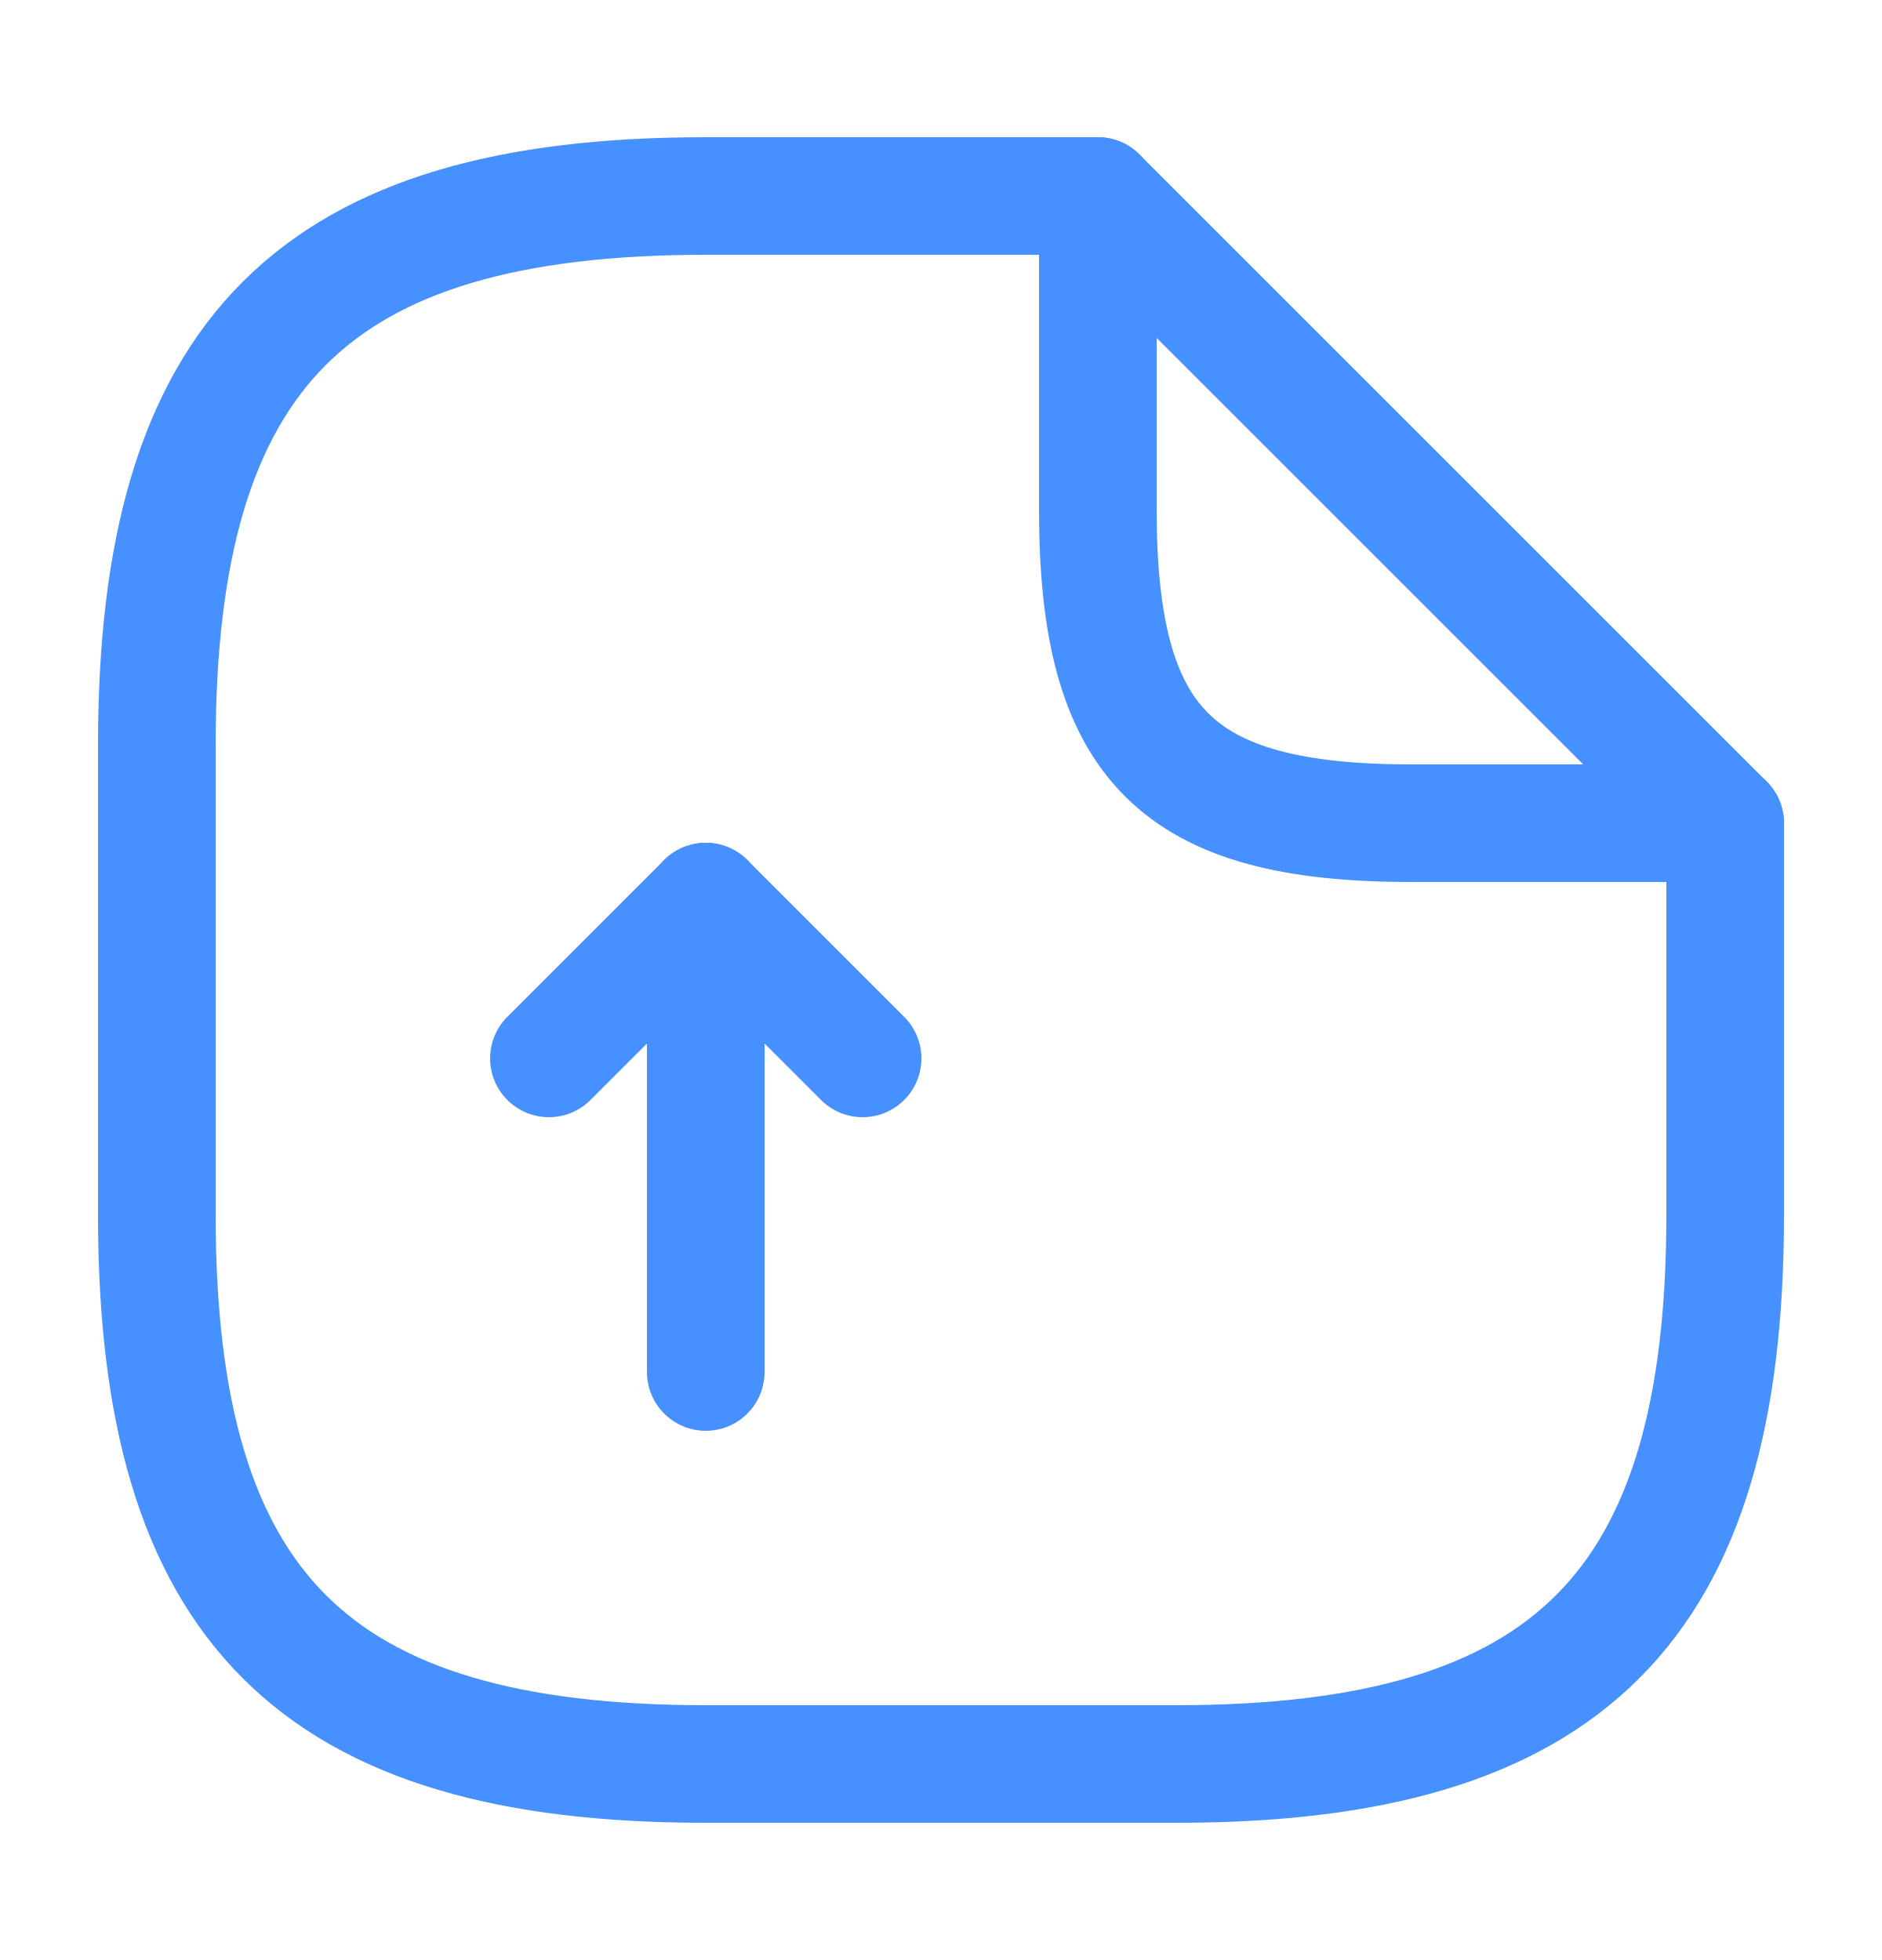
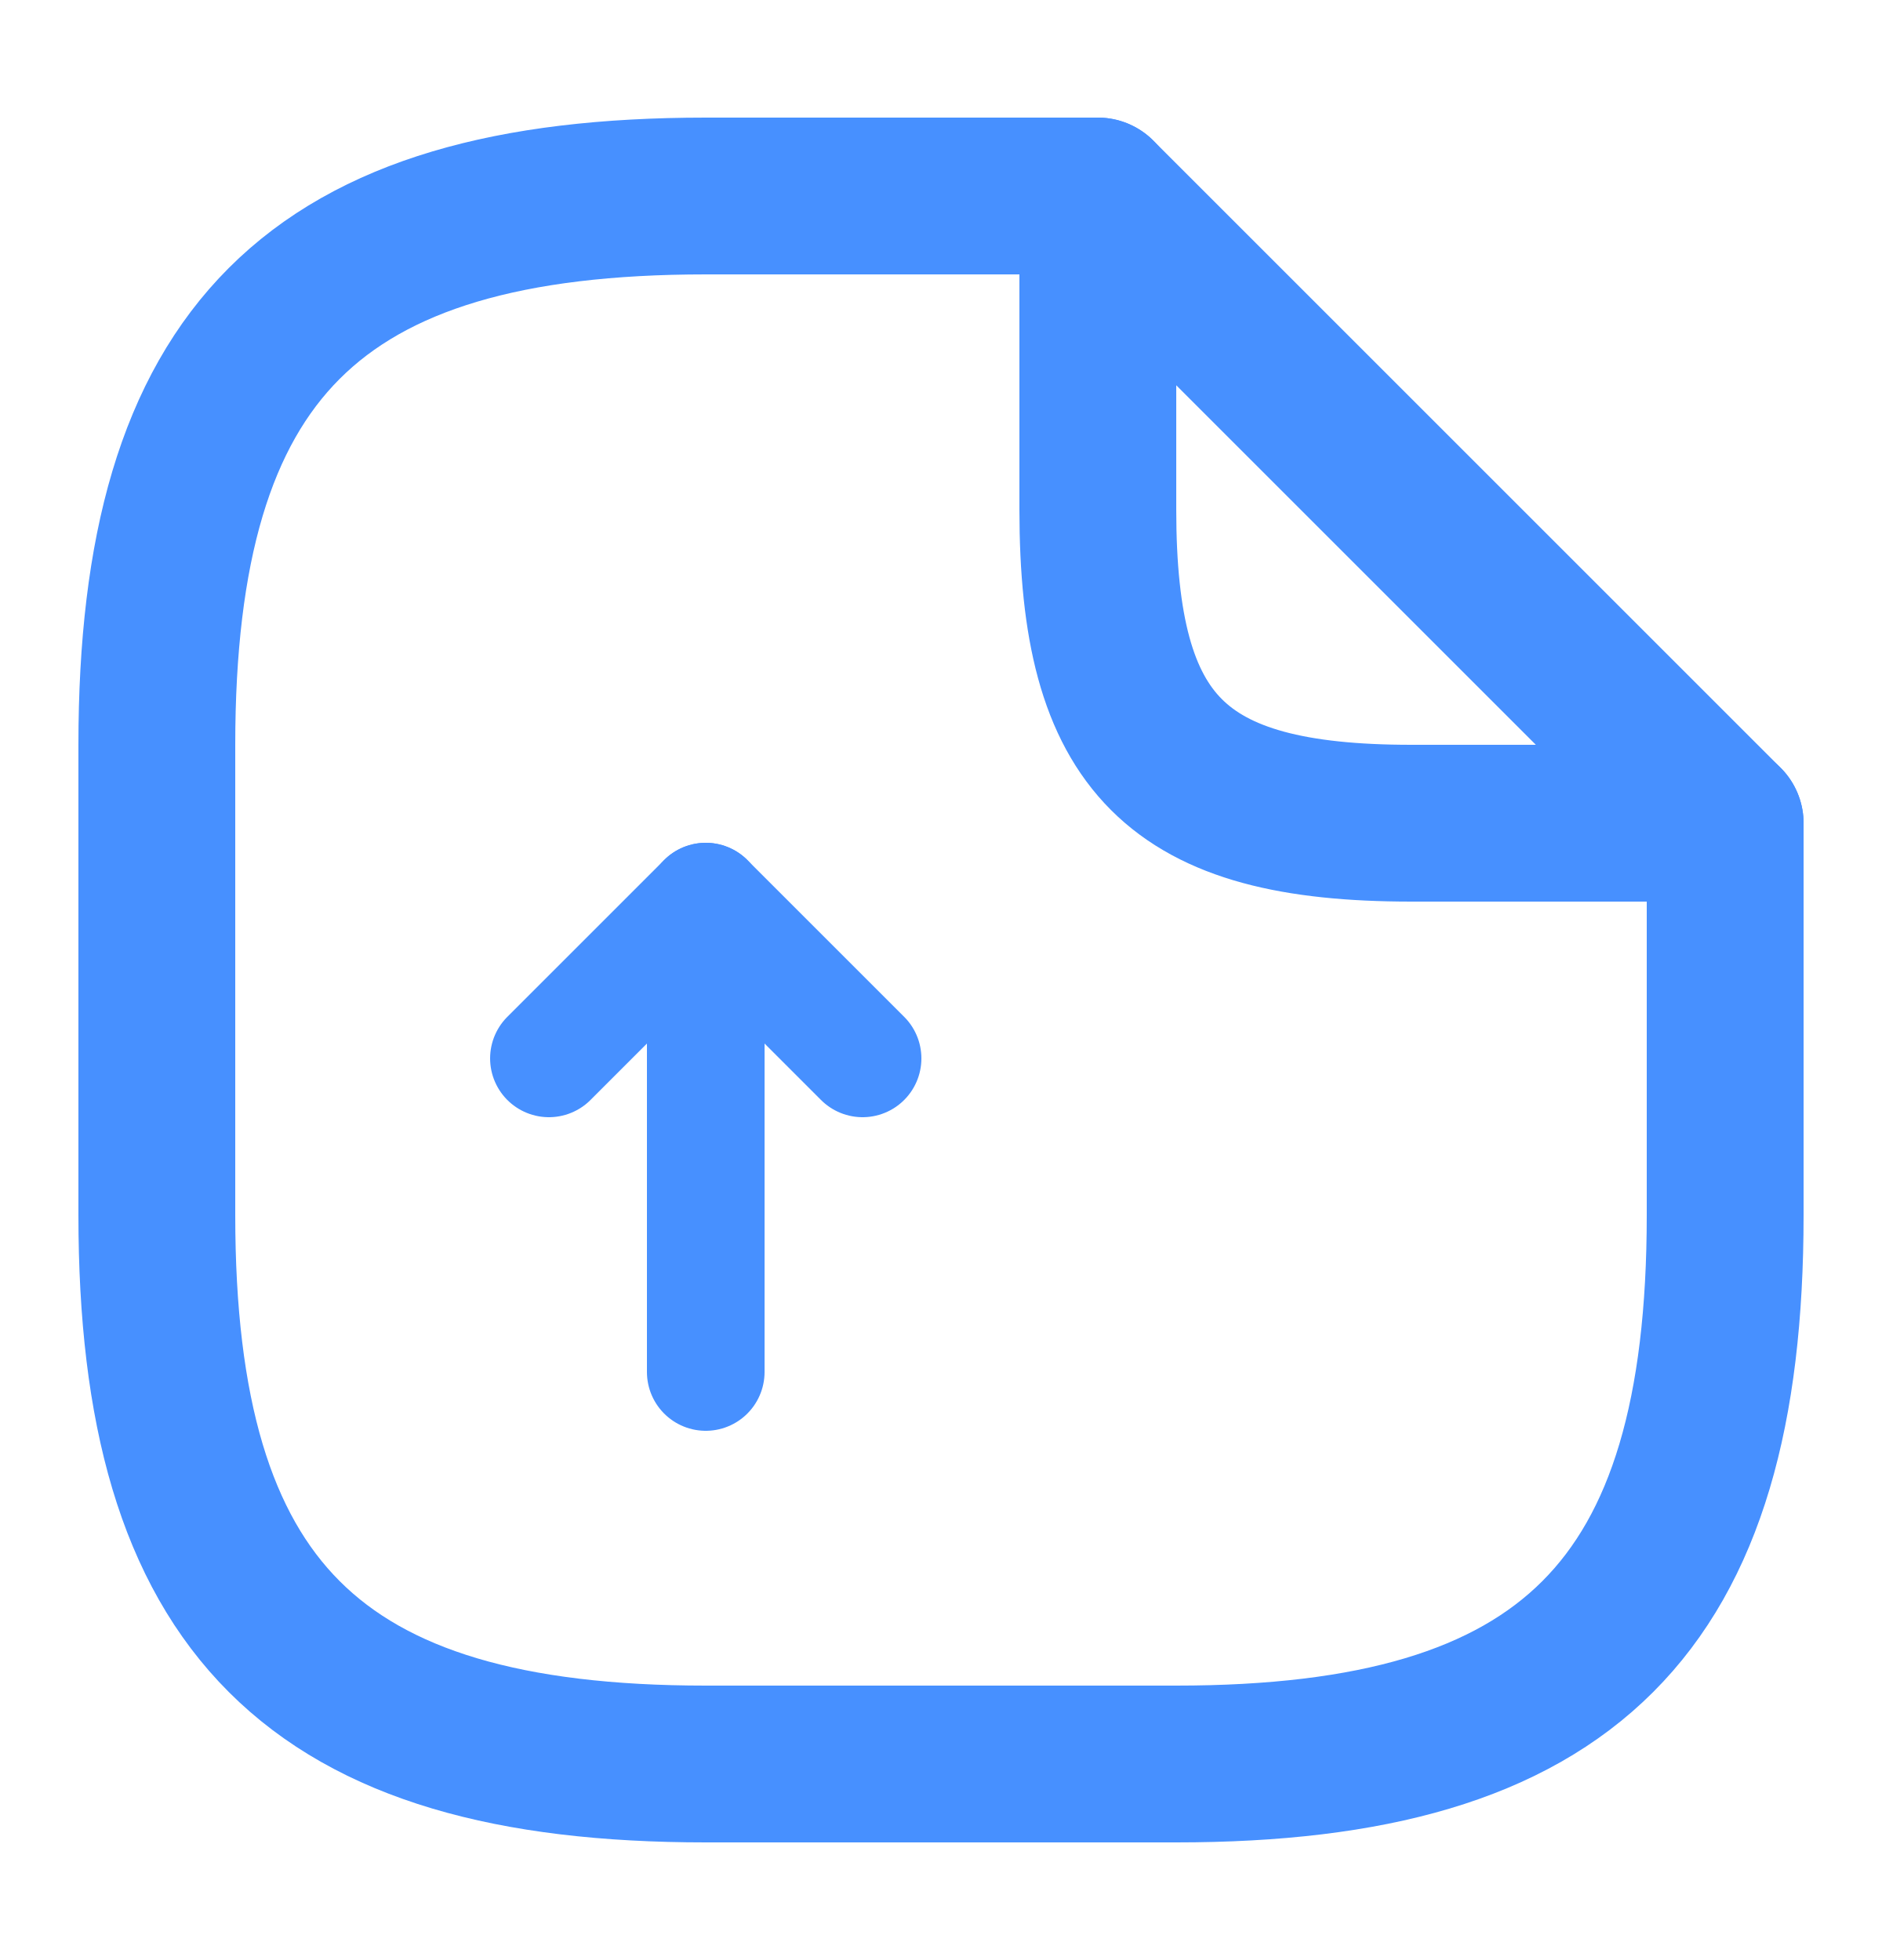
<svg xmlns="http://www.w3.org/2000/svg" width="24" height="25" viewBox="0 0 24 25" fill="none">
  <path d="M9 17.5V11.5L7 13.5" stroke="#4790FF" stroke-width="1.5" stroke-linecap="round" stroke-linejoin="round" />
  <path d="M9 11.5L11 13.5" stroke="#4790FF" stroke-width="1.5" stroke-linecap="round" stroke-linejoin="round" />
-   <path d="M22 10.5V15.5C22 20.5 20 22.5 15 22.5H9C4 22.5 2 20.5 2 15.5V9.5C2 4.5 4 2.5 9 2.5H14" stroke="#4790FF" stroke-width="1.5" stroke-linecap="round" stroke-linejoin="round" />
-   <path d="M22 10.5H18C15 10.5 14 9.5 14 6.5V2.5L22 10.5Z" stroke="#4790FF" stroke-width="1.5" stroke-linecap="round" stroke-linejoin="round" />
+   <path d="M22 10.5V15.5C22 20.5 20 22.5 15 22.5H9C4 22.5 2 20.5 2 15.5V9.5C2 4.5 4 2.5 9 2.5H14" stroke="#4790FF" stroke-width="2" stroke-linecap="round" stroke-linejoin="round" />
+   <path d="M22 10.5H18C15 10.5 14 9.5 14 6.5V2.5L22 10.5Z" stroke="#4790FF" stroke-width="2" stroke-linecap="round" stroke-linejoin="round" />
</svg>
